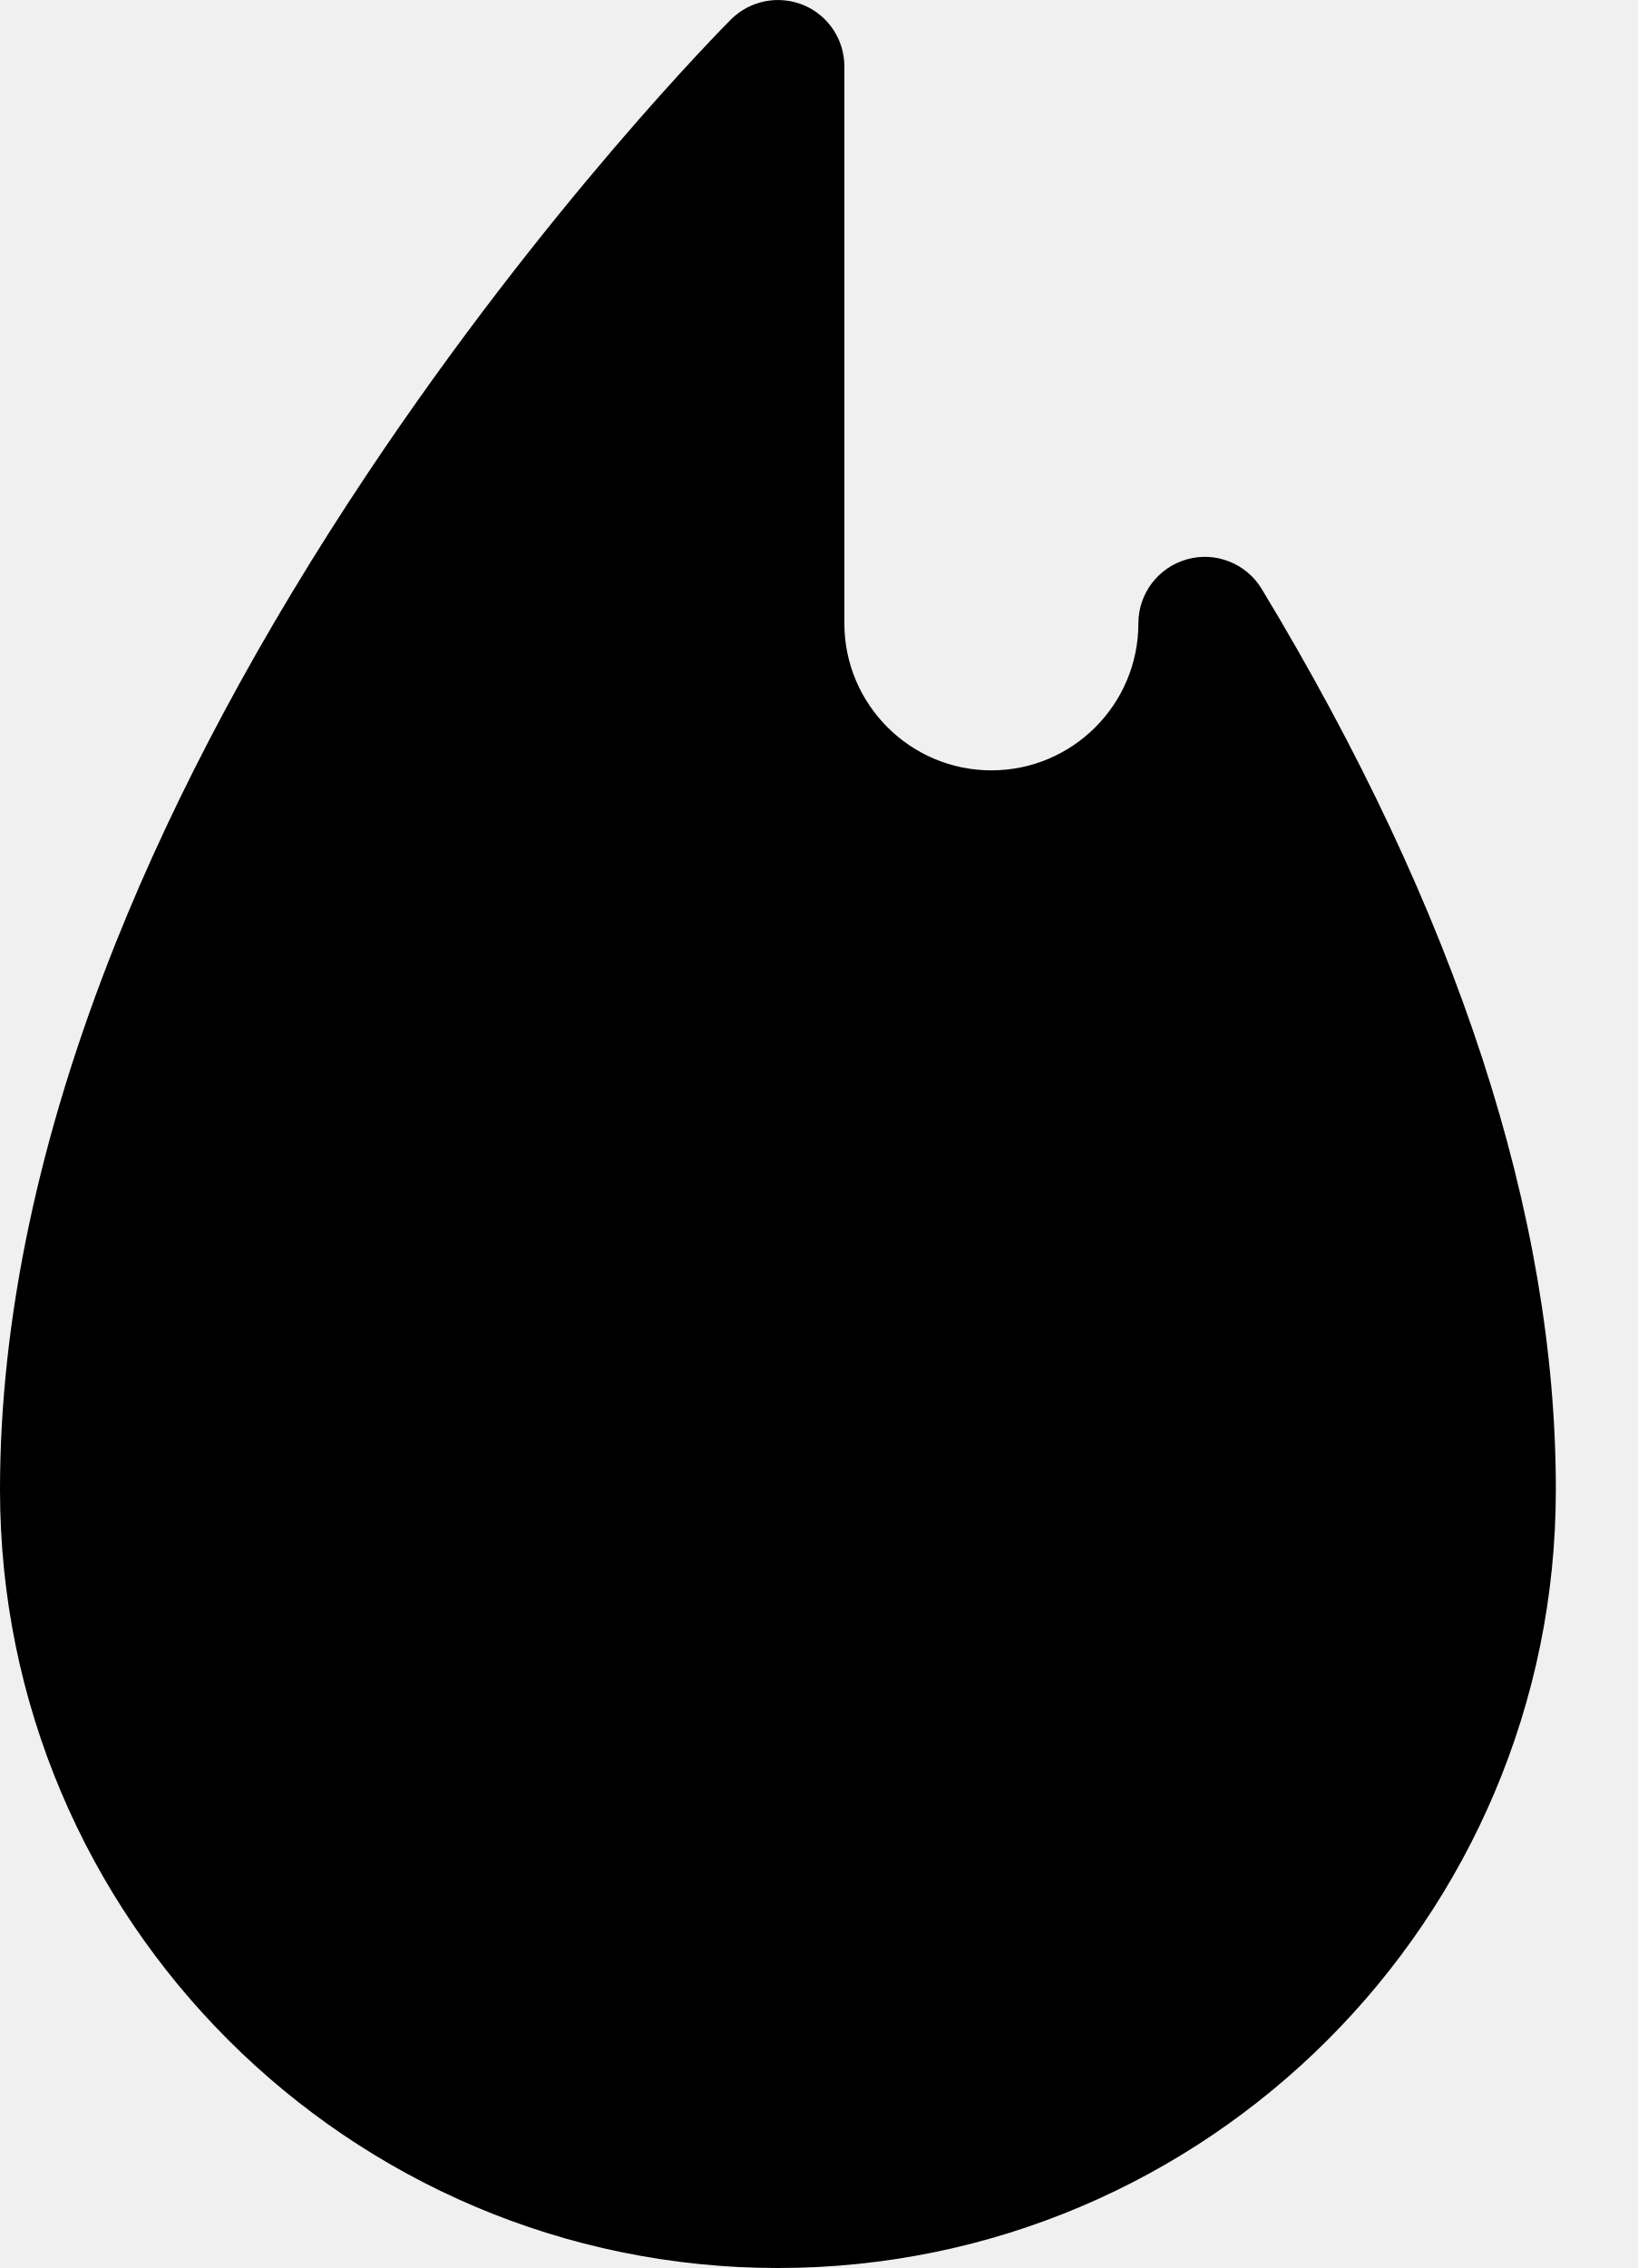
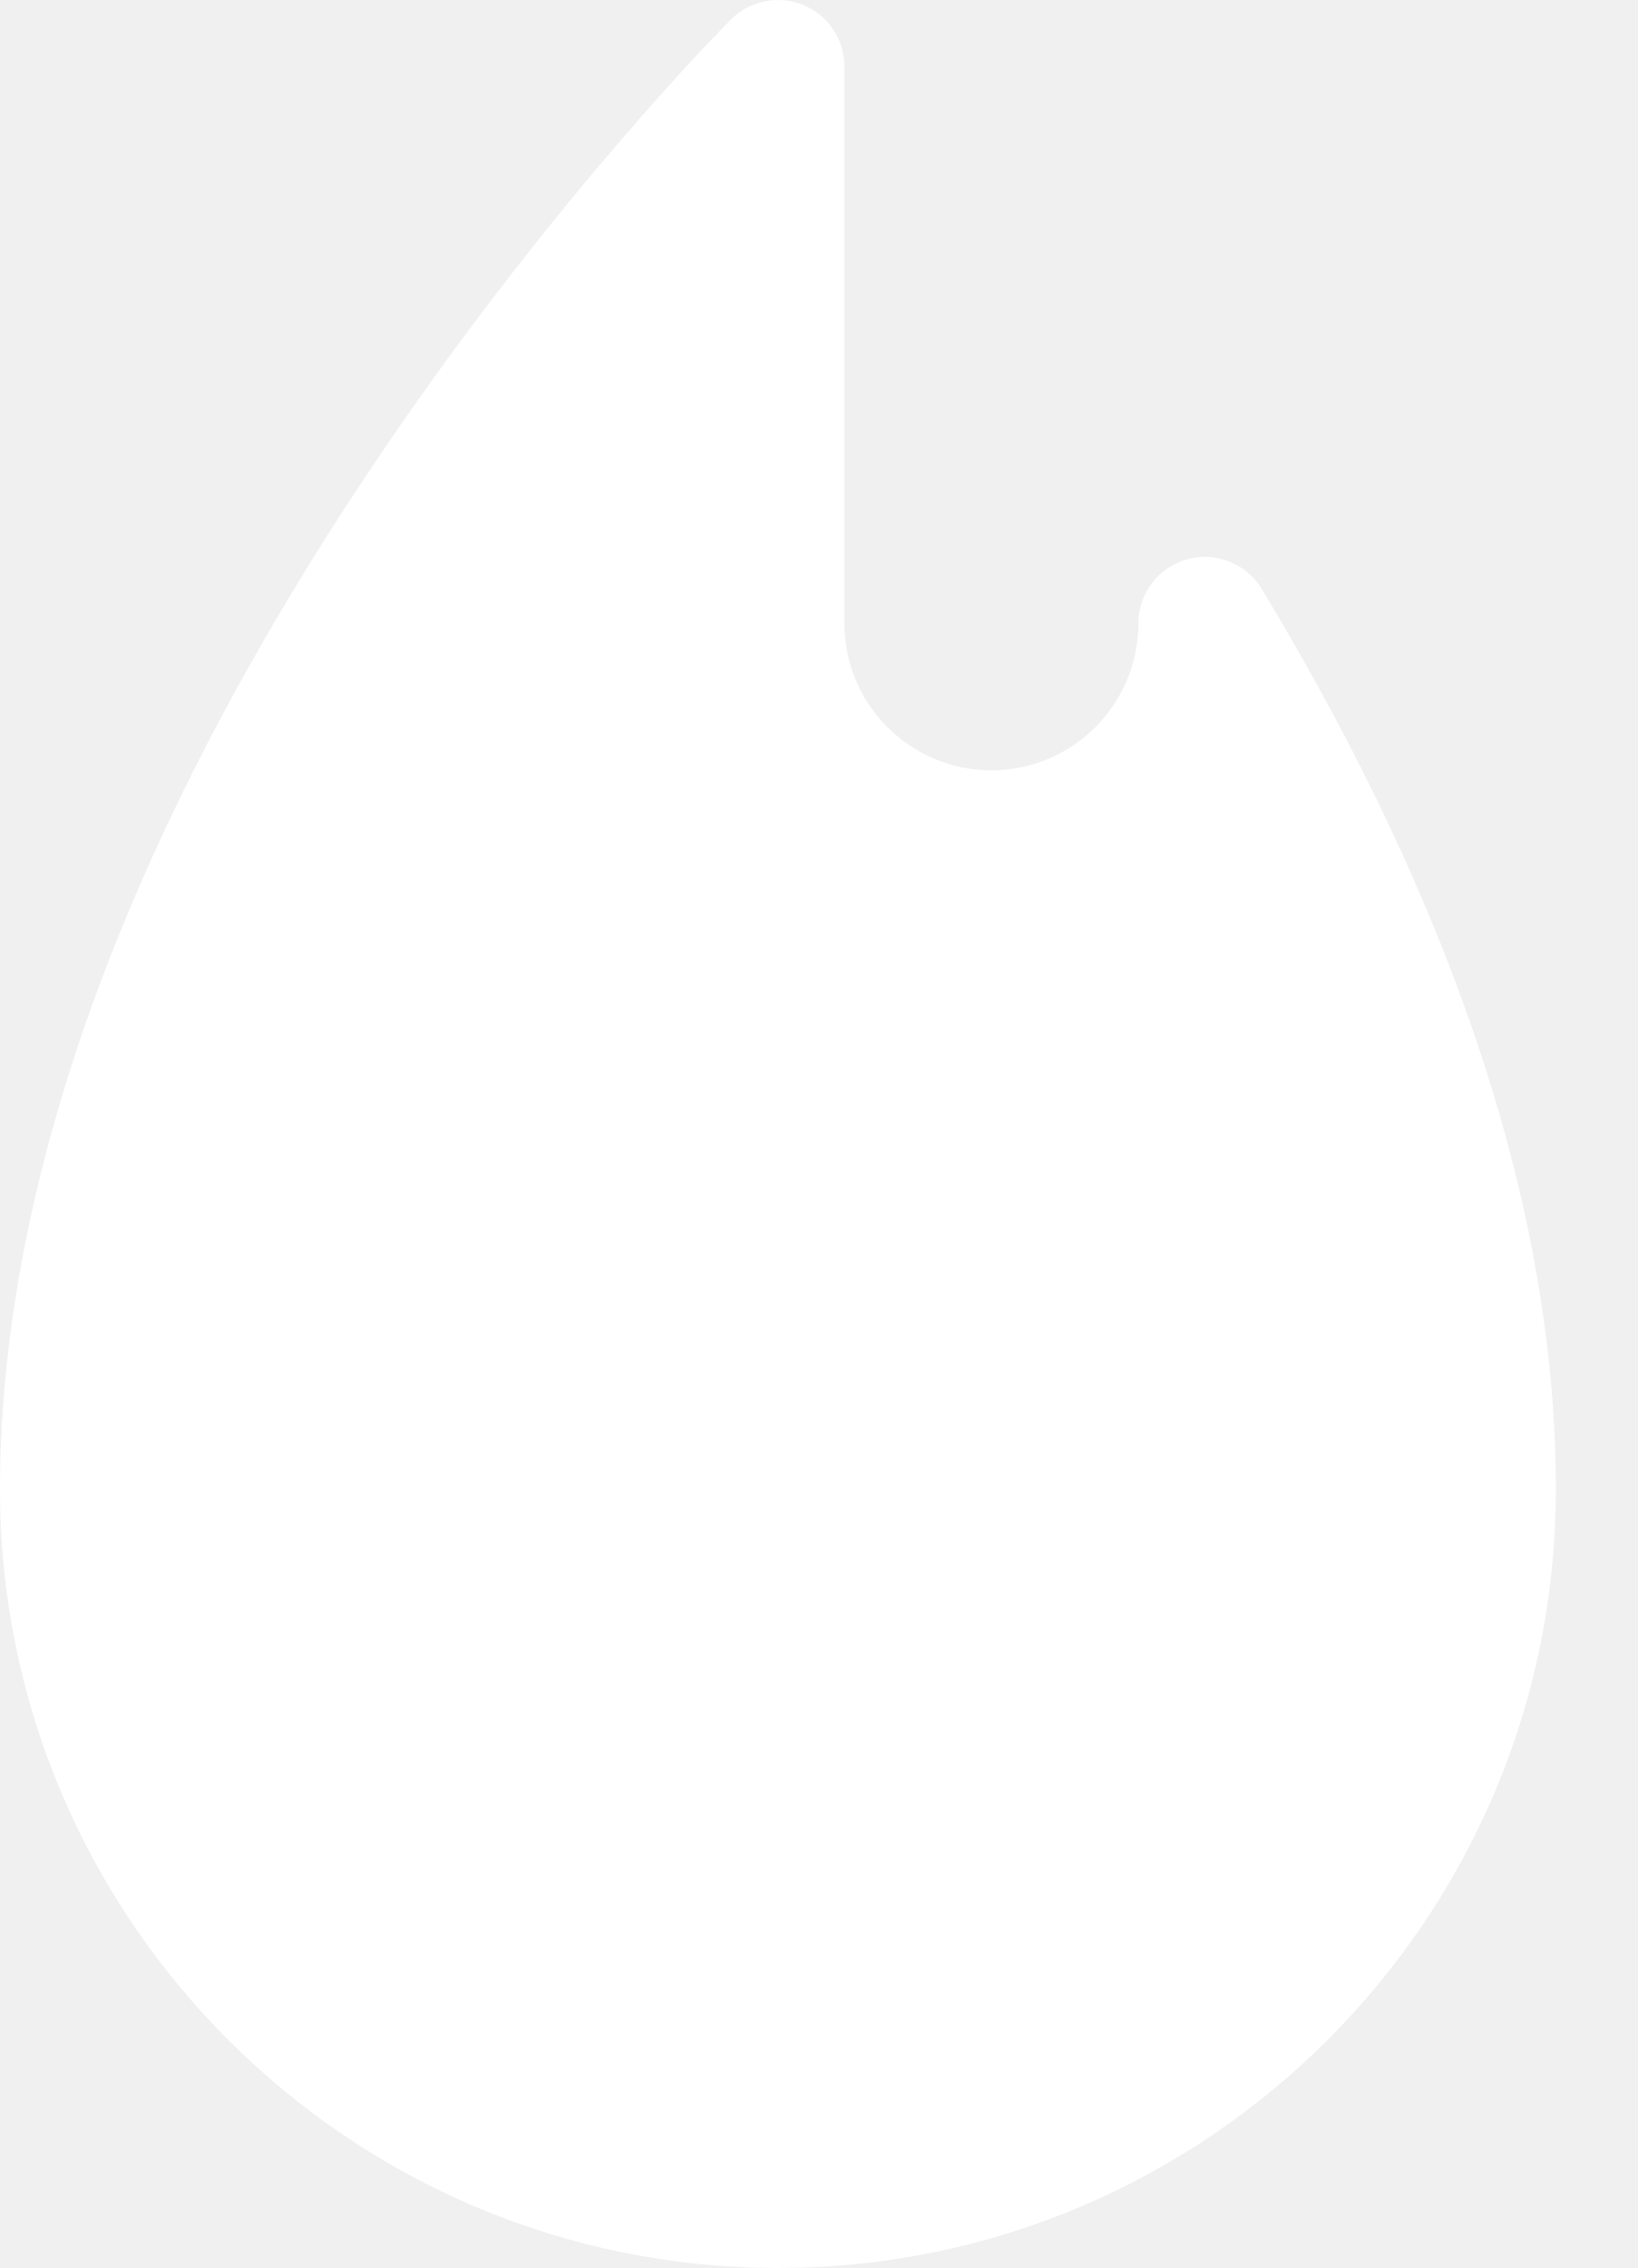
<svg xmlns="http://www.w3.org/2000/svg" width="13" height="18" viewBox="0 0 13 18" fill="none">
-   <path d="M9.423 4.439C9.651 4.375 9.894 4.472 10.016 4.674C11.566 7.239 12.352 9.644 12.351 11.824C12.351 15.229 9.581 18 6.176 18C2.77 18 0 15.229 0 11.824C0 10.468 0.31 9.007 0.92 7.48C1.402 6.275 2.073 5.025 2.913 3.765C4.338 1.628 5.744 0.214 5.803 0.154C5.954 0.004 6.18 -0.041 6.378 0.04C6.575 0.122 6.703 0.314 6.703 0.527V4.947C6.703 5.591 7.227 6.114 7.87 6.114C8.514 6.114 9.037 5.591 9.037 4.947C9.037 4.71 9.195 4.503 9.423 4.439Z" fill="black" />
+   <path d="M9.423 4.439C9.651 4.375 9.894 4.472 10.016 4.674C11.566 7.239 12.352 9.644 12.351 11.824C12.351 15.229 9.581 18 6.176 18C2.77 18 0 15.229 0 11.824C0 10.468 0.31 9.007 0.92 7.48C1.402 6.275 2.073 5.025 2.913 3.765C4.338 1.628 5.744 0.214 5.803 0.154C5.954 0.004 6.18 -0.041 6.378 0.04C6.575 0.122 6.703 0.314 6.703 0.527V4.947C6.703 5.591 7.227 6.114 7.87 6.114C8.514 6.114 9.037 5.591 9.037 4.947C9.037 4.71 9.195 4.503 9.423 4.439Z" fill="white" />
</svg>
